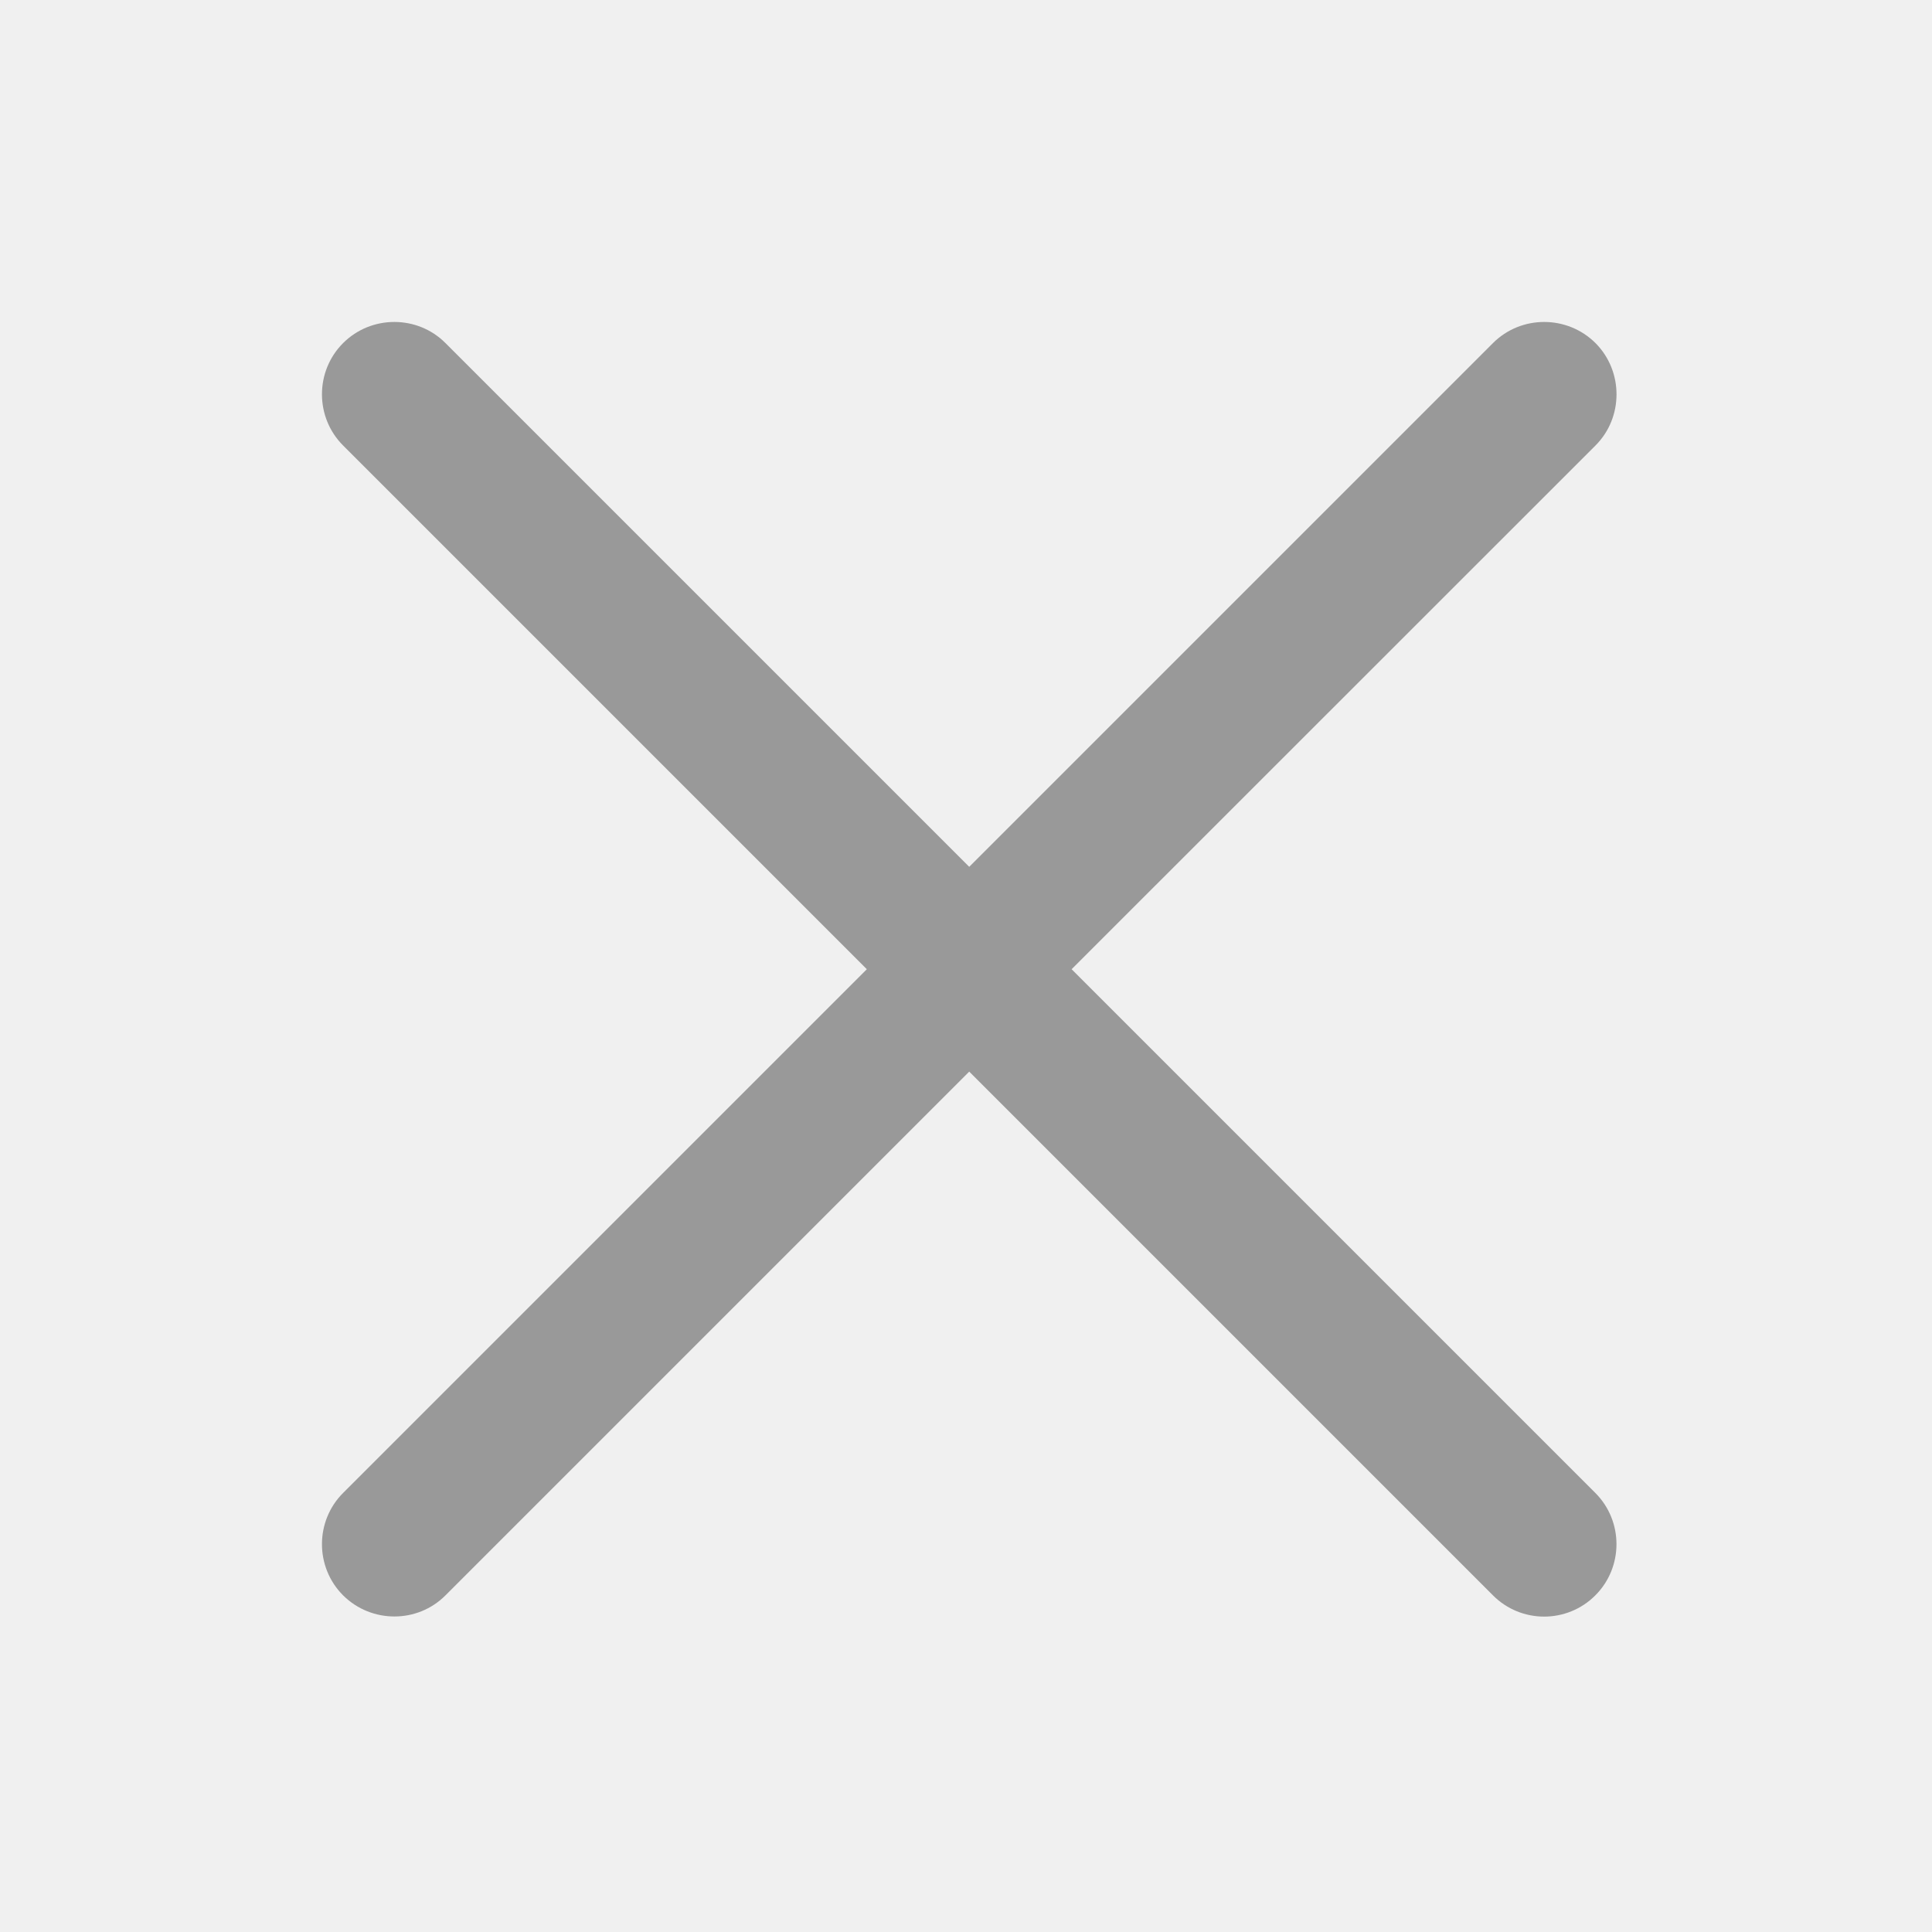
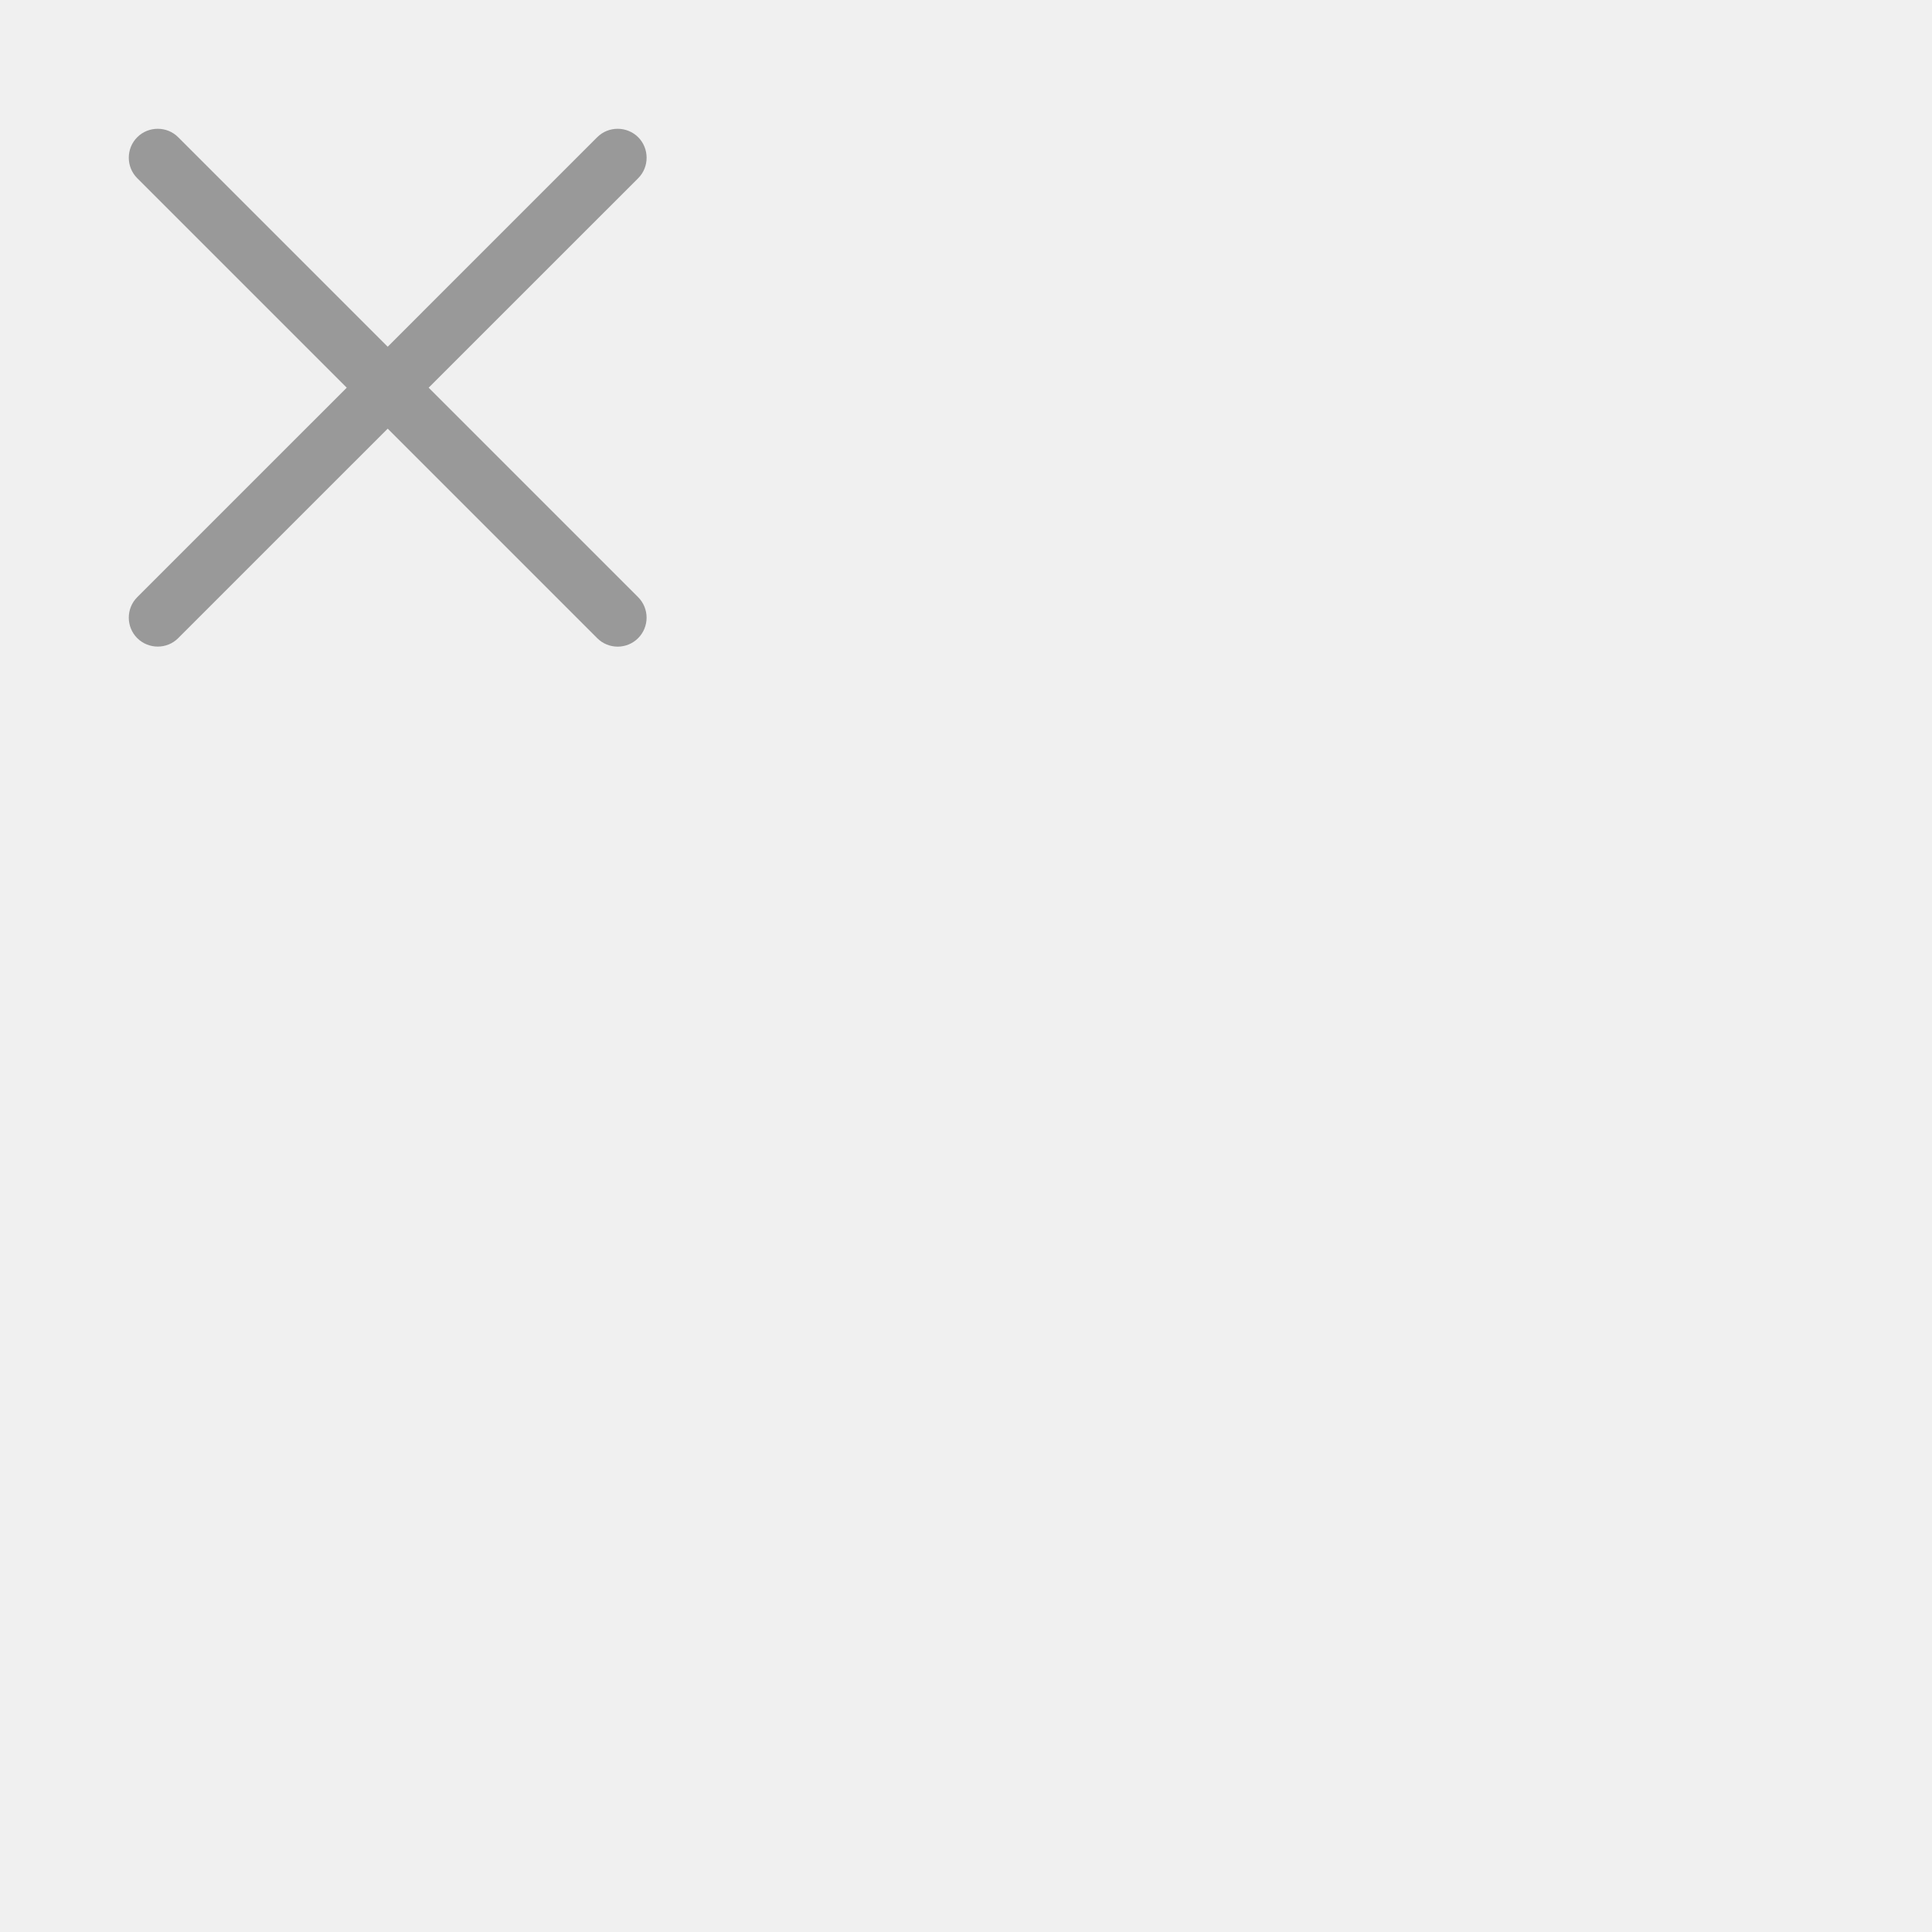
- <svg xmlns="http://www.w3.org/2000/svg" width="12" height="12" viewBox="0 0 12 12" fill="none">
+ <svg xmlns="http://www.w3.org/2000/svg" width="30" height="30" viewBox="0 0 30 30" fill="none">
  <path fill-rule="evenodd" clip-rule="evenodd" d="M5.384 6.02L2.131 9.273C1.956 9.448 1.956 9.734 2.131 9.909C2.307 10.084 2.593 10.084 2.767 9.909L6.02 6.656L9.273 9.909C9.448 10.085 9.734 10.085 9.909 9.909C10.084 9.734 10.084 9.448 9.909 9.273L6.656 6.02L9.91 2.767C10.084 2.593 10.084 2.306 9.91 2.131C9.734 1.956 9.448 1.956 9.273 2.131L6.02 5.384L2.767 2.131C2.593 1.956 2.306 1.956 2.131 2.131C1.956 2.306 1.956 2.592 2.131 2.767L5.384 6.02Z" fill="#999999" />
  <mask id="mask0" mask-type="alpha" maskUnits="userSpaceOnUse" x="2" y="2" width="9" height="9">
    <path fill-rule="evenodd" clip-rule="evenodd" d="M5.384 6.02L2.131 9.273C1.956 9.448 1.956 9.734 2.131 9.909C2.307 10.084 2.593 10.084 2.767 9.909L6.02 6.656L9.273 9.909C9.448 10.085 9.734 10.085 9.909 9.909C10.084 9.734 10.084 9.448 9.909 9.273L6.656 6.02L9.91 2.767C10.084 2.593 10.084 2.306 9.91 2.131C9.734 1.956 9.448 1.956 9.273 2.131L6.02 5.384L2.767 2.131C2.593 1.956 2.306 1.956 2.131 2.131C1.956 2.306 1.956 2.592 2.131 2.767L5.384 6.02Z" fill="white" />
  </mask>
  <g mask="url(#mask0)">
</g>
</svg>
